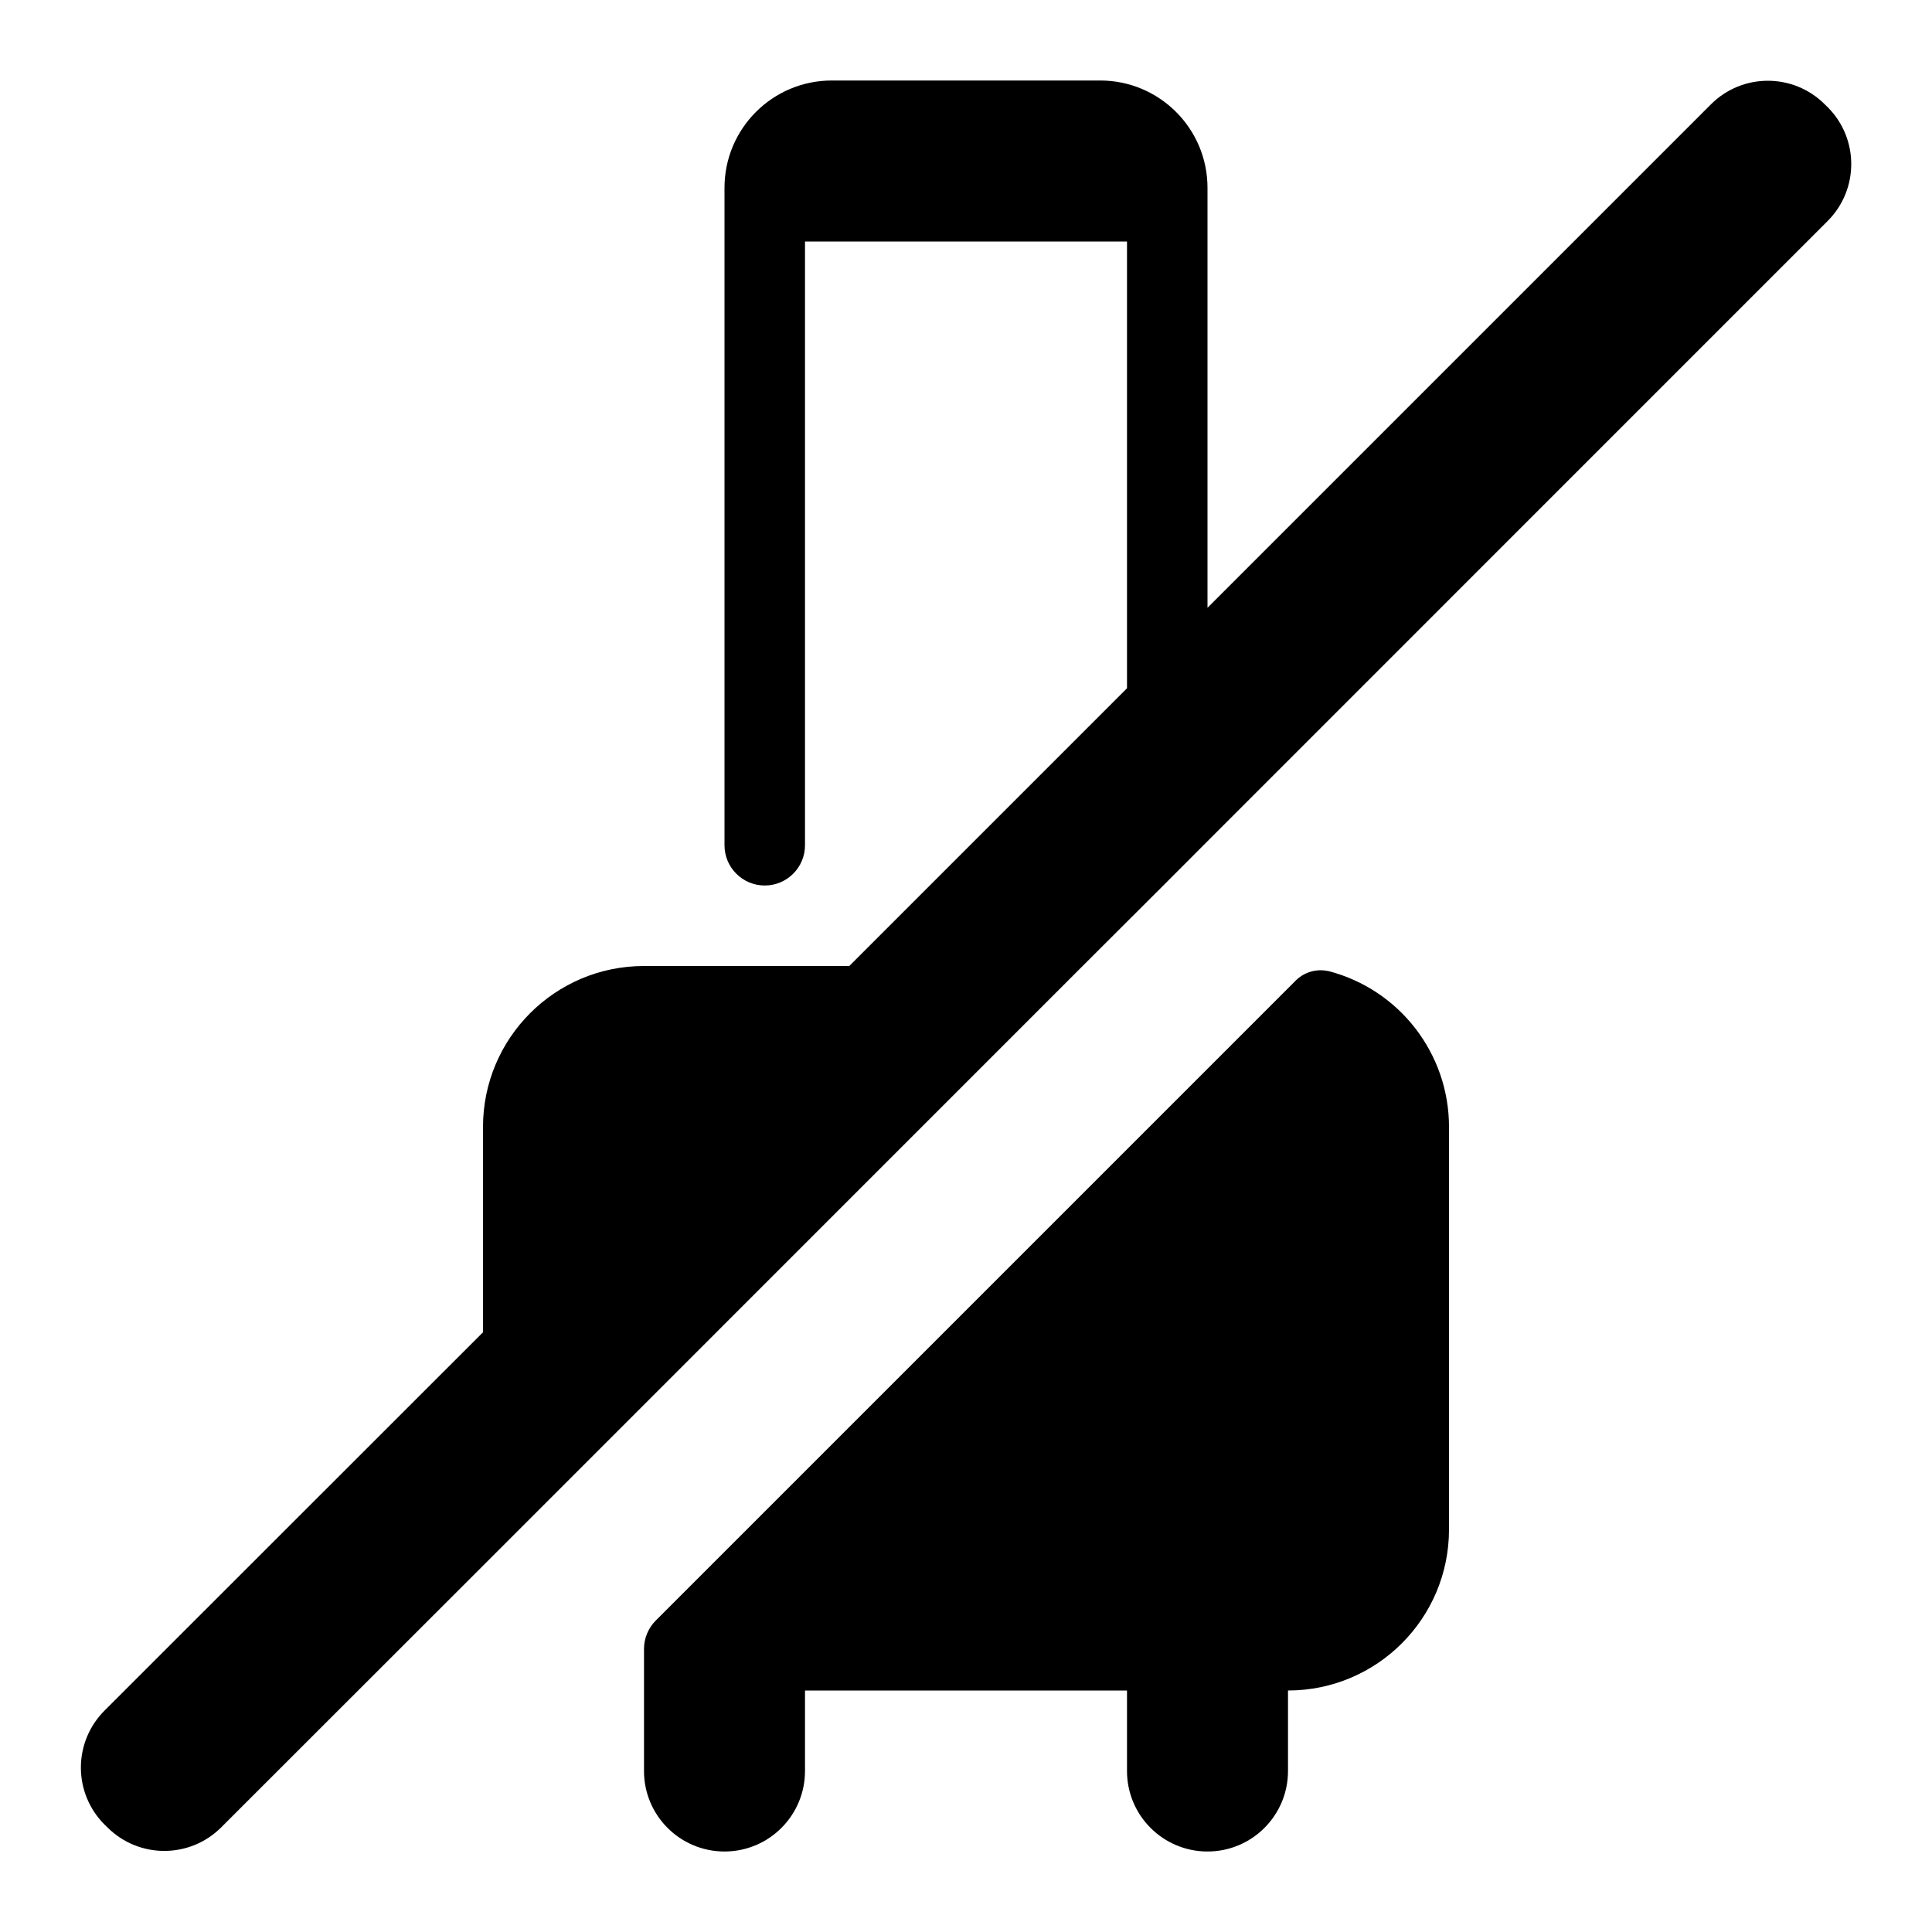
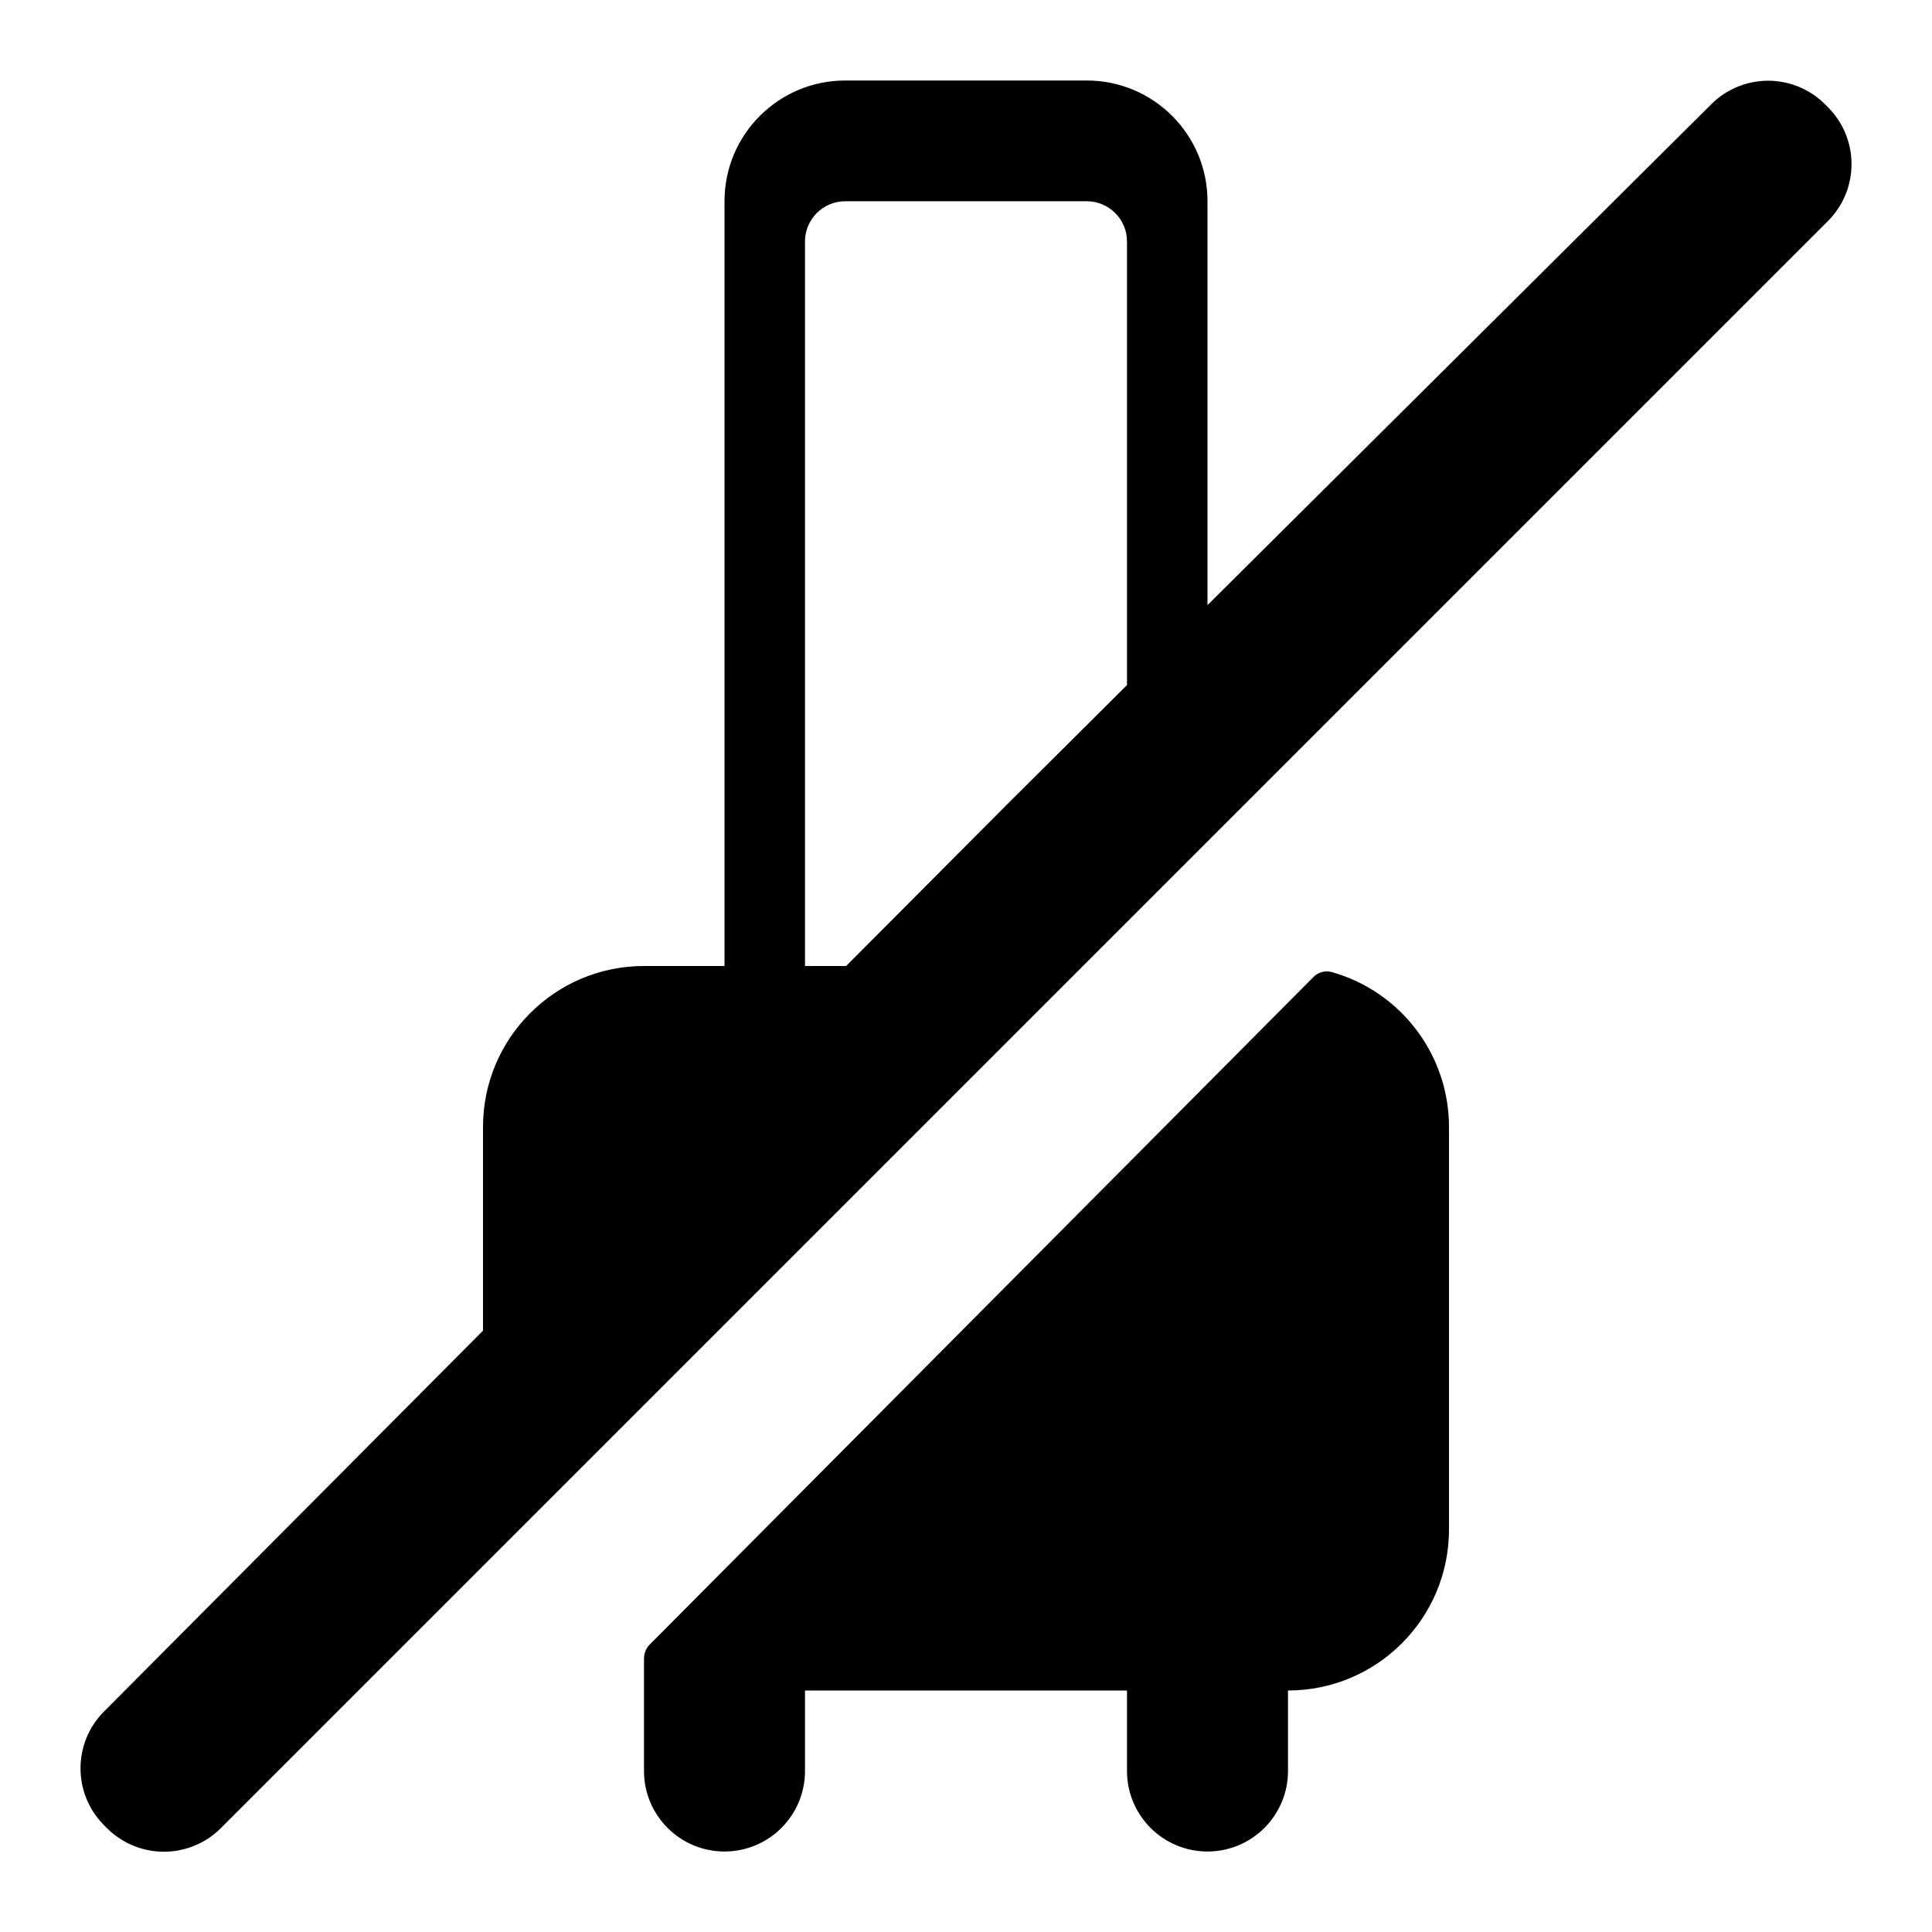
<svg xmlns="http://www.w3.org/2000/svg" viewBox="0 0 24 24">
-   <path d="M9 2.333C9 1.597 9.597 1 10.333 1h3.334C14.403 1 15 1.597 15 2.333V7.55l6.254-6.254a1 1 0 0 1 1.414 0l.036.035a1 1 0 0 1 0 1.414L15 10.45l-.548.549L13.449 12l-7.407 7.408L2.748 22.7a1 1 0 0 1-1.414 0l-.036-.035a1 1 0 0 1 0-1.415L6 16.55V14a2 2 0 0 1 2-2h2.55L14 8.55V3h-4v7.5a.5.5 0 0 1-1 0V2.333zm7.503 9.73A2 2 0 0 1 18 14v5a2 2 0 0 1-2 2v1a1 1 0 1 1-2 0v-1h-4v1a1 1 0 1 1-2 0v-1.515a.5.5 0 0 1 .146-.354l7.94-7.94a.438.438 0 0 1 .417-.127z" />
+   <path d="M9 2.498A1.5 1.5 0 0 1 10.5 1h3A1.5 1.5 0 0 1 15 2.5v5.017l6.257-6.221a1 1 0 0 1 1.415 0l.035.035a1 1 0 0 1 0 1.415L2.743 22.71a1 1 0 0 1-1.414 0l-.036-.036a1 1 0 0 1 0-1.414L6 16.53V14a2 2 0 0 1 2-2h1V2.498Zm5 6.013V3a.5.5 0 0 0-.5-.5h-3a.5.5 0 0 0-.5.5v9h.511l1.988-1.996L14 8.51ZM8 20.603a.25.25 0 0 1 .073-.176l8.242-8.289a.233.233 0 0 1 .228-.063A2.001 2.001 0 0 1 18 14v5a2 2 0 0 1-2 2v1a1 1 0 1 1-2 0v-1h-4v1a1 1 0 1 1-2 0v-1.397Z" />
</svg>
